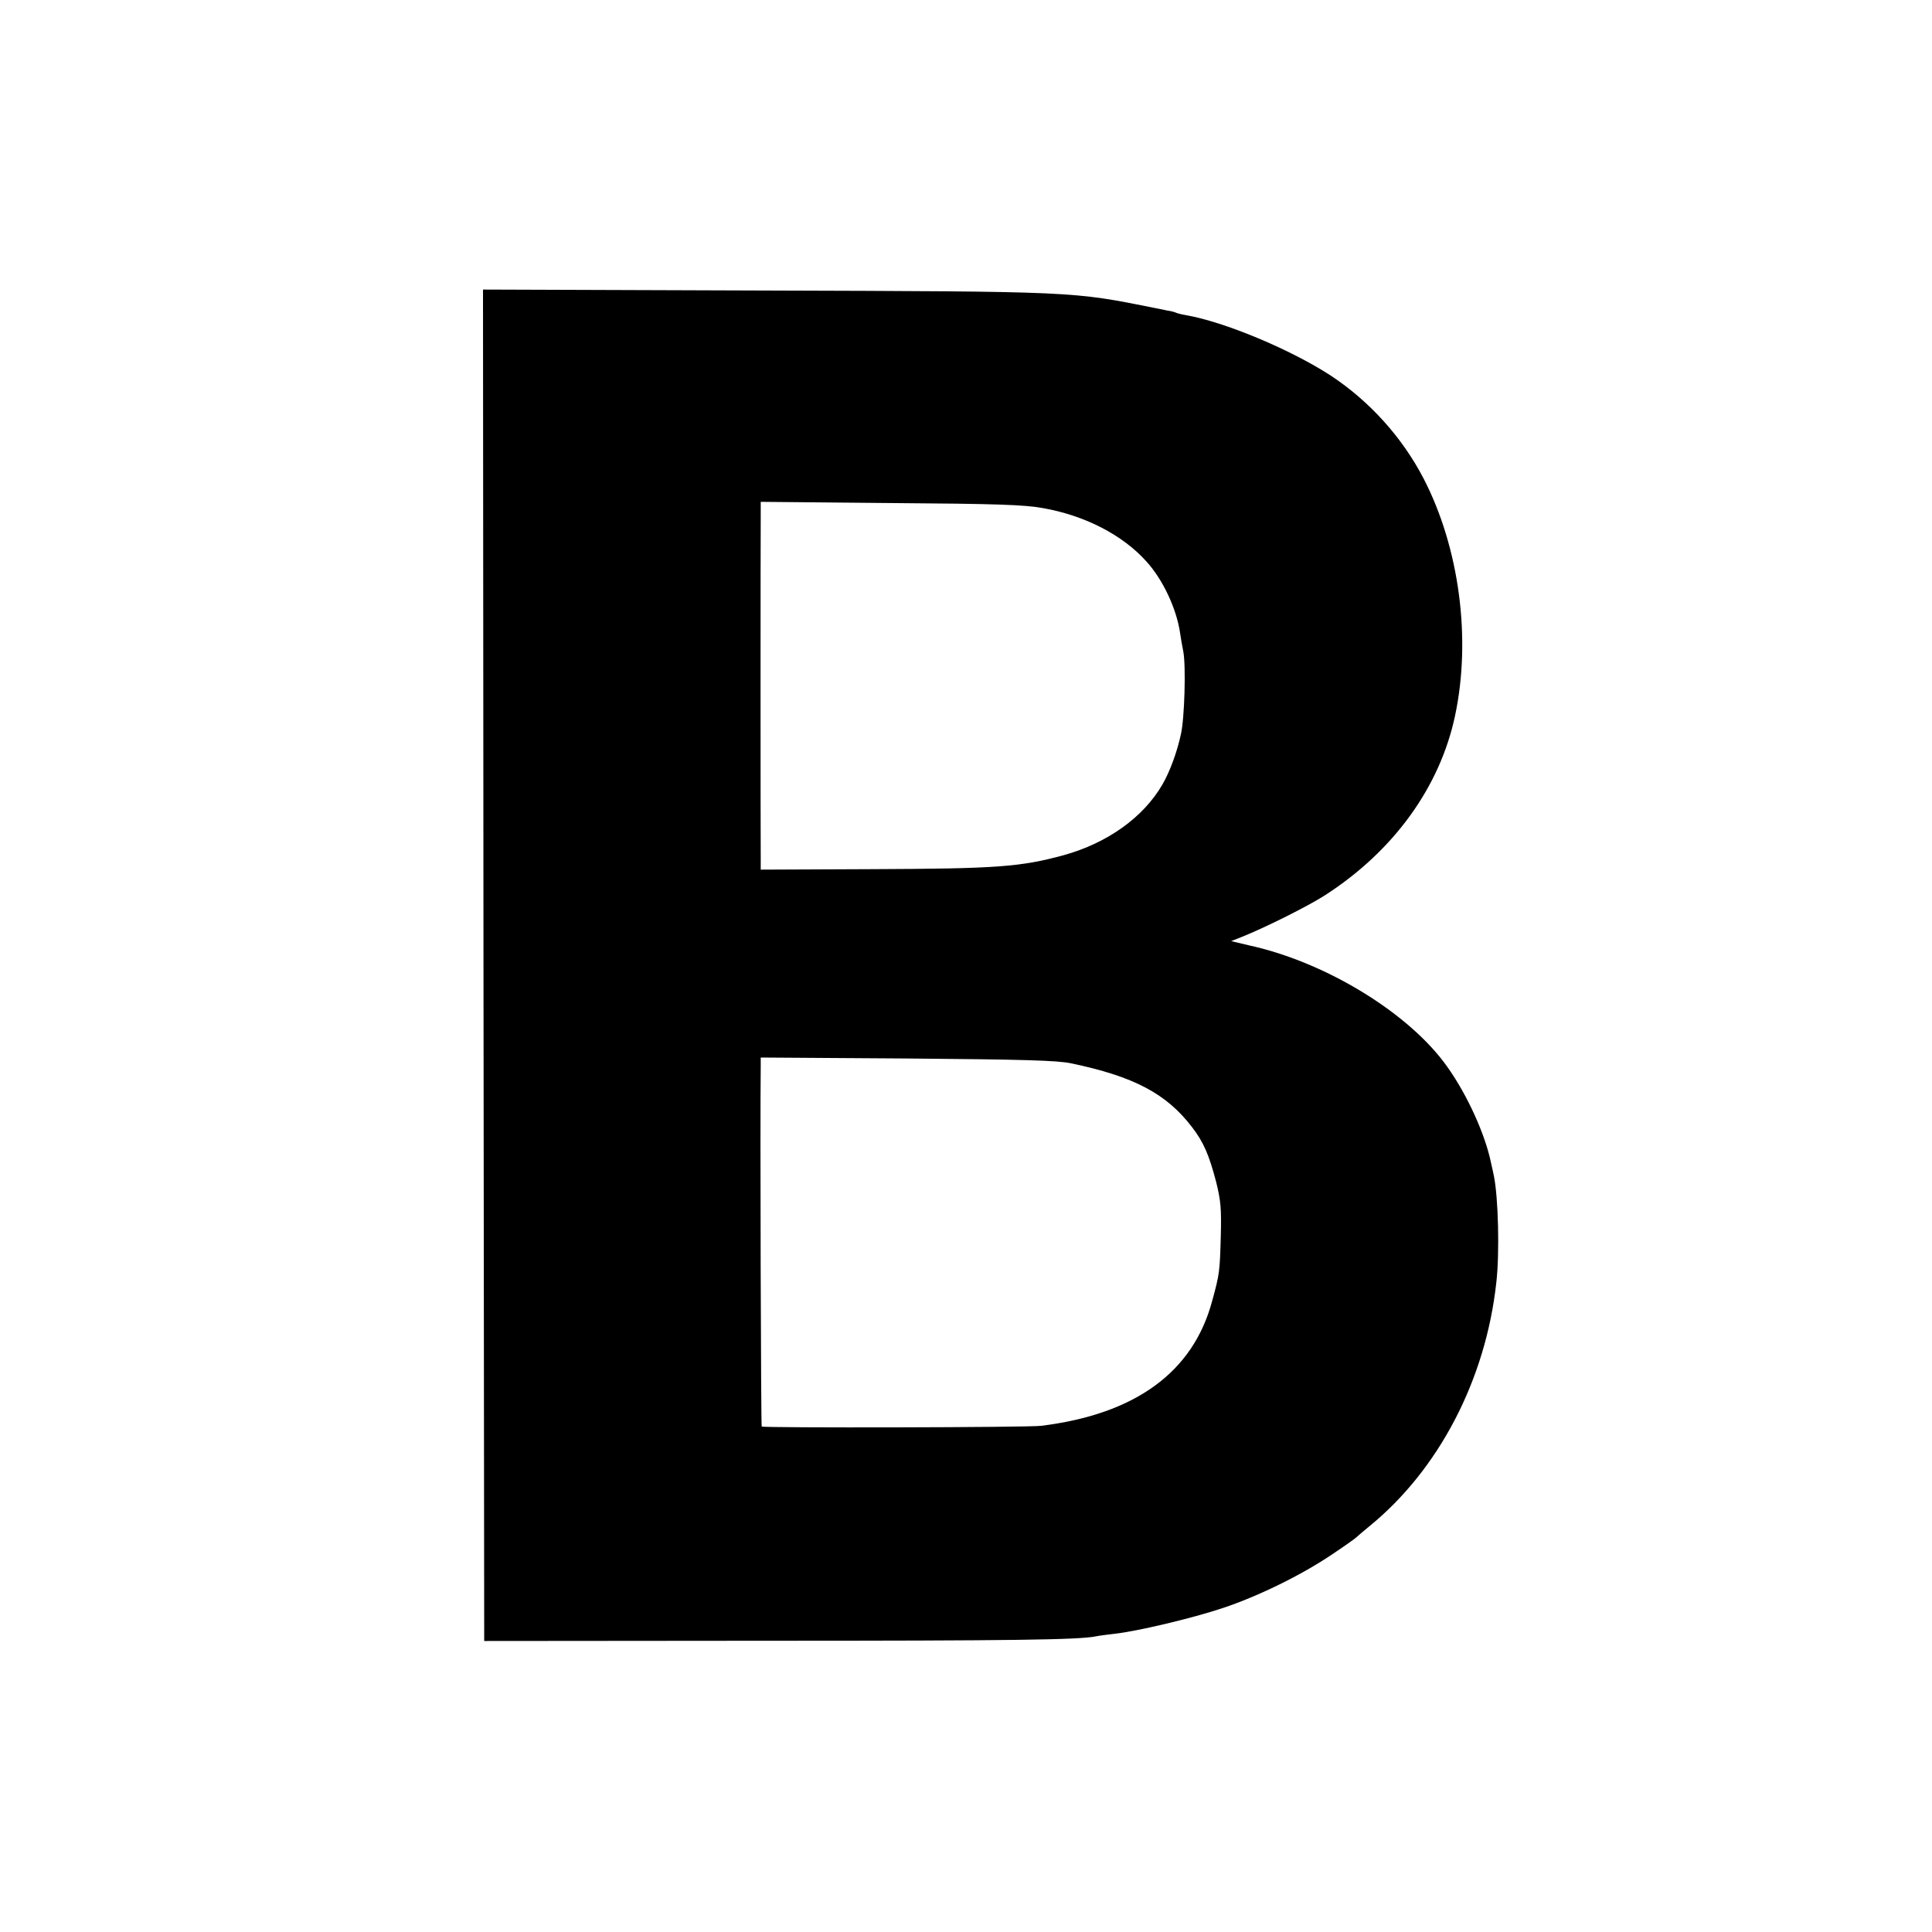
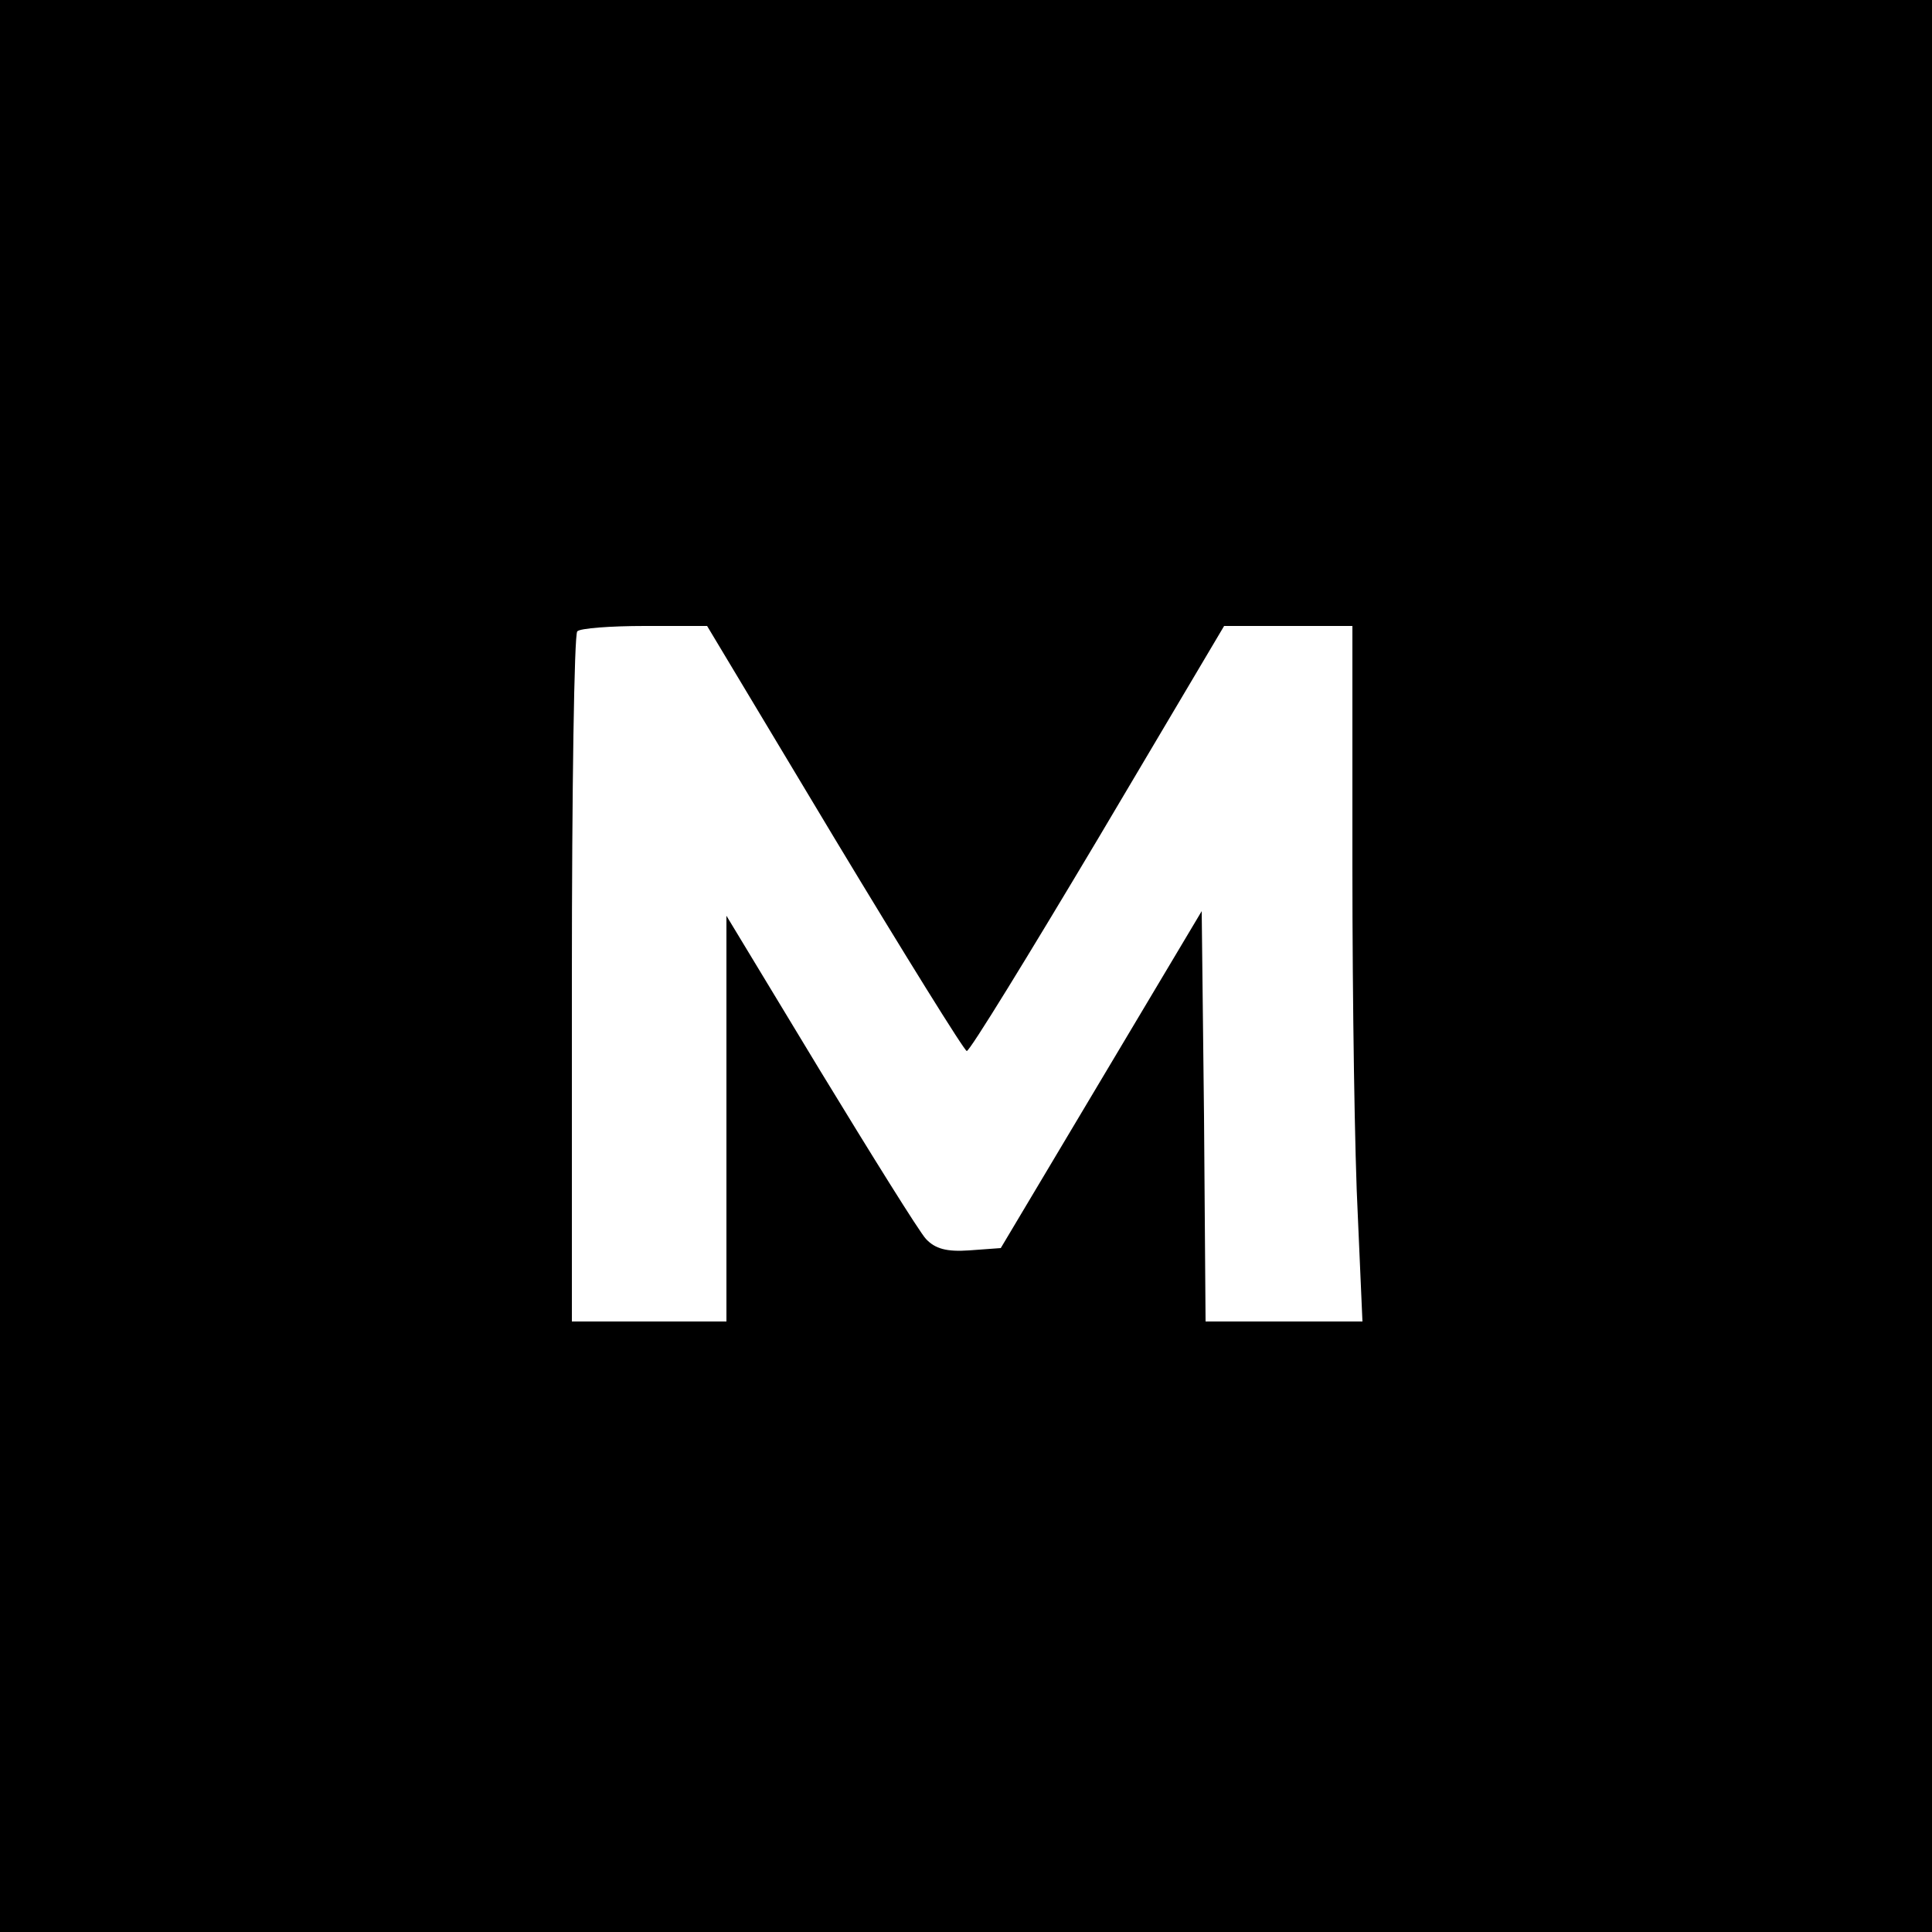
- <svg xmlns="http://www.w3.org/2000/svg" version="1.0" width="800pt" height="800pt" viewBox="0 0 800 800" preserveAspectRatio="xMidYMid meet">
-   <g transform="translate(0,800) scale(0.1,-0.1)" fill="#000000" stroke="none">
-     <path d="M2002 4003 l3 -2798 1160 1 c1040 0 1299 4 1372 18 12 3 47 7 79 11 92 10 321 64 449 107 144 48 322 135 447 219 51 34 98 67 104 73 6 6 30 26 53 45 288 234 483 607 527 1011 14 122 8 352 -10 440 -3 14 -8 39 -12 55 -24 117 -97 279 -180 396 -155 221 -501 434 -820 504 l-76 18 48 19 c101 41 272 127 339 170 285 183 477 448 540 744 68 319 18 697 -131 984 -88 169 -223 319 -384 425 -166 108 -439 222 -599 250 -19 3 -37 8 -41 10 -4 2 -20 7 -36 9 -16 3 -38 8 -49 10 -348 70 -329 69 -1618 73 l-1167 4 2 -2798z m2317 1893 c175 -31 331 -112 429 -222 67 -74 123 -193 138 -292 3 -21 9 -57 14 -81 11 -60 5 -274 -10 -341 -16 -74 -46 -156 -77 -209 -79 -136 -228 -242 -408 -292 -180 -49 -279 -56 -792 -58 l-463 -2 0 48 c-1 67 -1 1345 0 1416 l0 59 538 -5 c442 -3 553 -7 631 -21z m116 -2299 c260 -54 395 -126 500 -263 49 -63 72 -118 101 -229 19 -77 22 -110 19 -225 -4 -144 -5 -156 -36 -268 -79 -294 -318 -468 -708 -516 -50 -7 -1151 -9 -1157 -3 -3 3 -7 1270 -4 1490 l0 38 608 -4 c483 -4 621 -8 677 -20z" />
+ <svg xmlns="http://www.w3.org/2000/svg" version="1.0" width="250pt" height="250pt" viewBox="0 0 250 250" preserveAspectRatio="xMidYMid meet">
+   <g transform="translate(0,250) scale(0.1,-0.1)" fill="#000000" stroke="none">
+     <path d="M0 1250 l0 -1250 1250 0 1250 0 0 1250 0 1250 -1250 0 -1250 0 0 -1250z m1080 165 c91 -151 168 -275 171 -275 4 0 80 124 170 275 l163 275 83 0 83 0 0 -313 c0 -173 3 -375 7 -450 l6 -137 -101 0 -102 0 -2 265 -3 266 -130 -218 -130 -218 -41 -3 c-29 -2 -44 2 -56 15 -9 10 -70 108 -137 218 l-121 200 0 -263 0 -262 -100 0 -100 0 0 443 c0 244 3 447 7 450 3 4 43 7 87 7 l81 0 165 -275z" />
  </g>
</svg>
